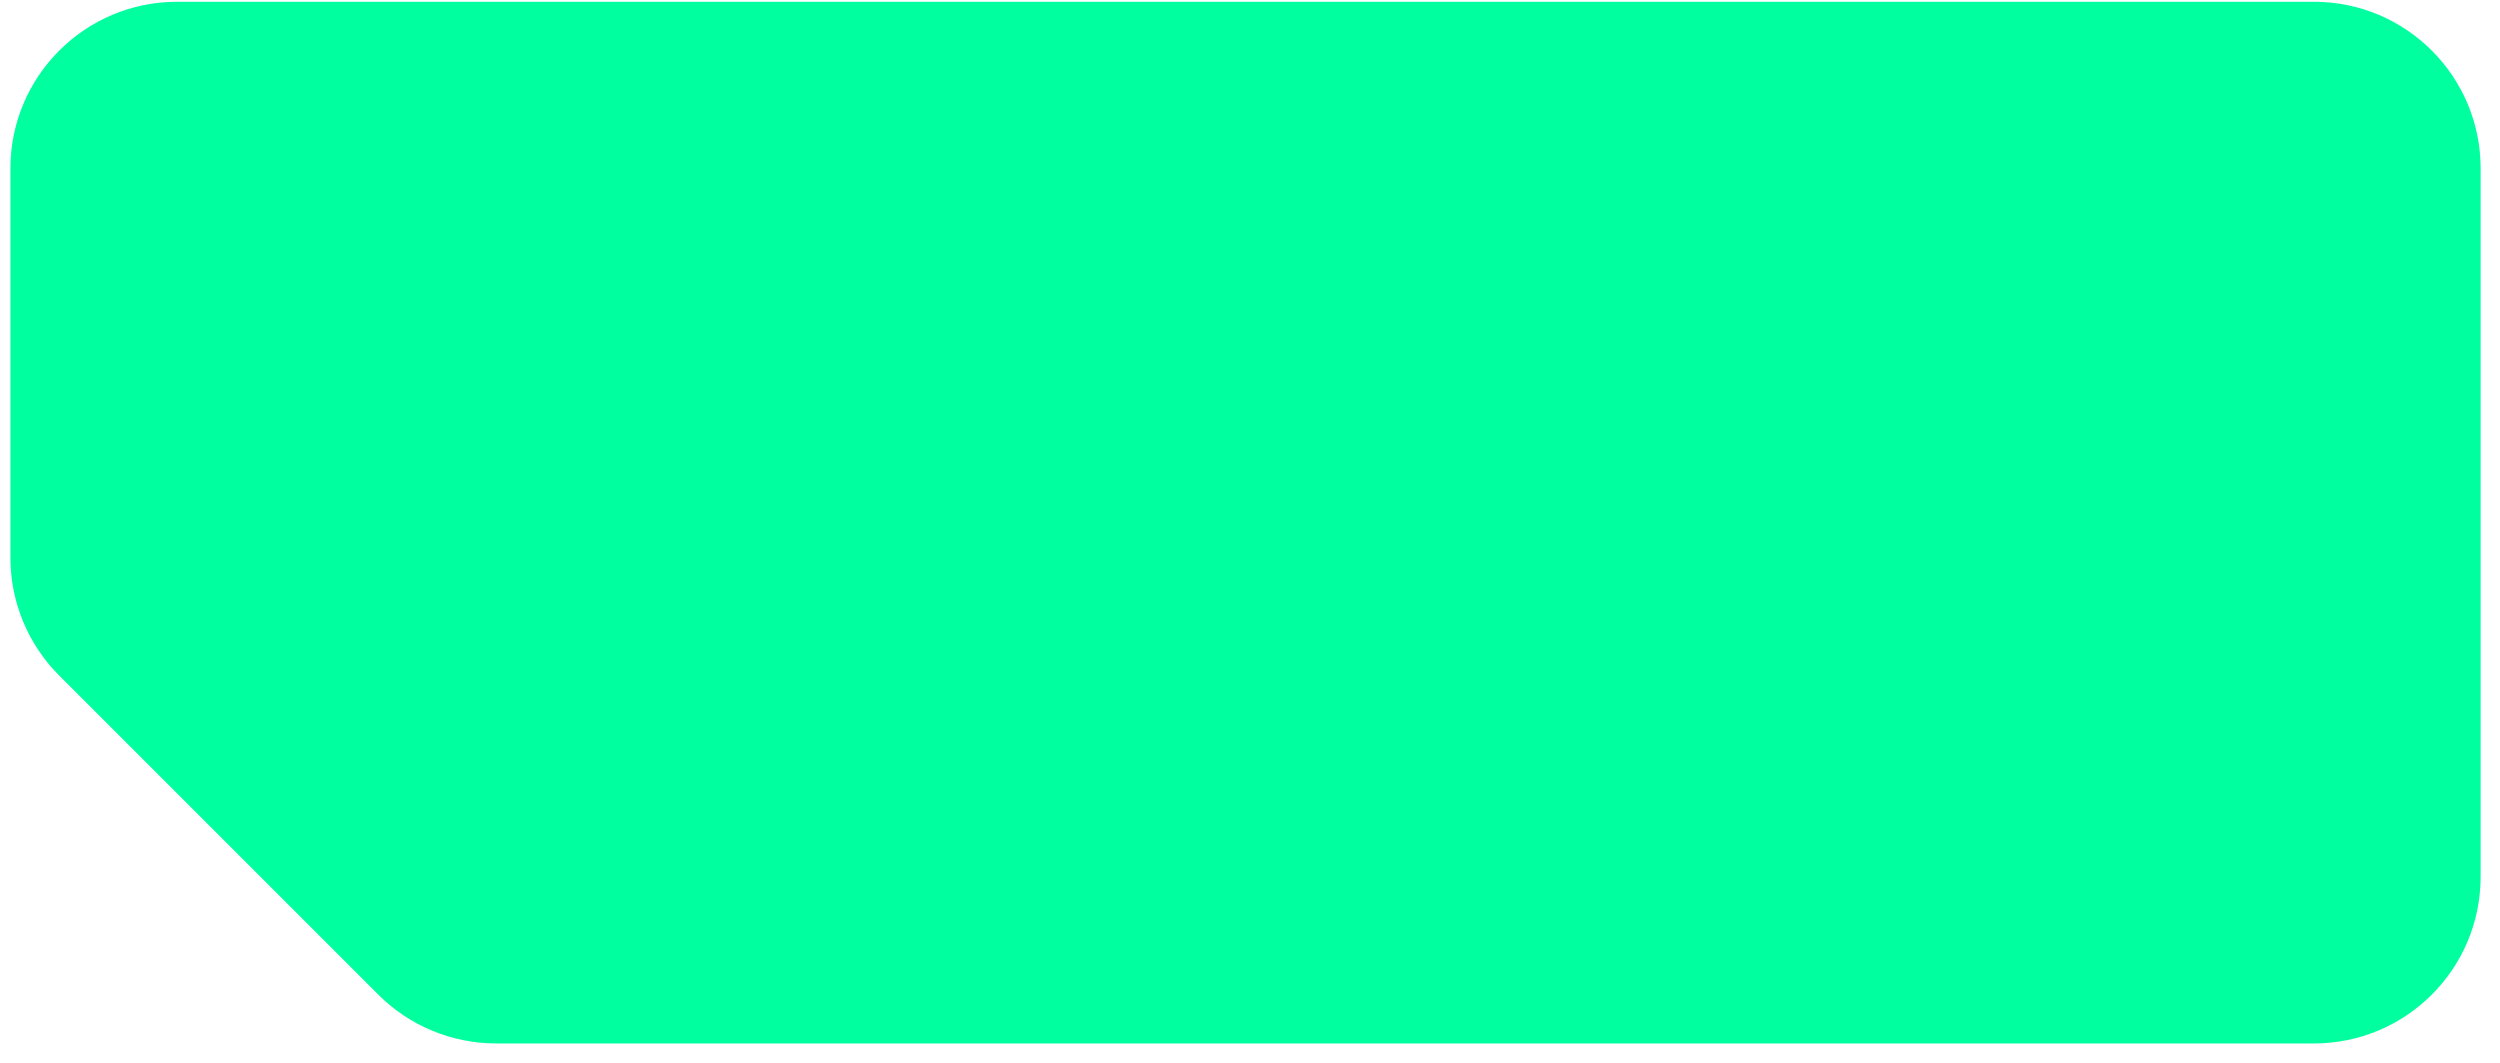
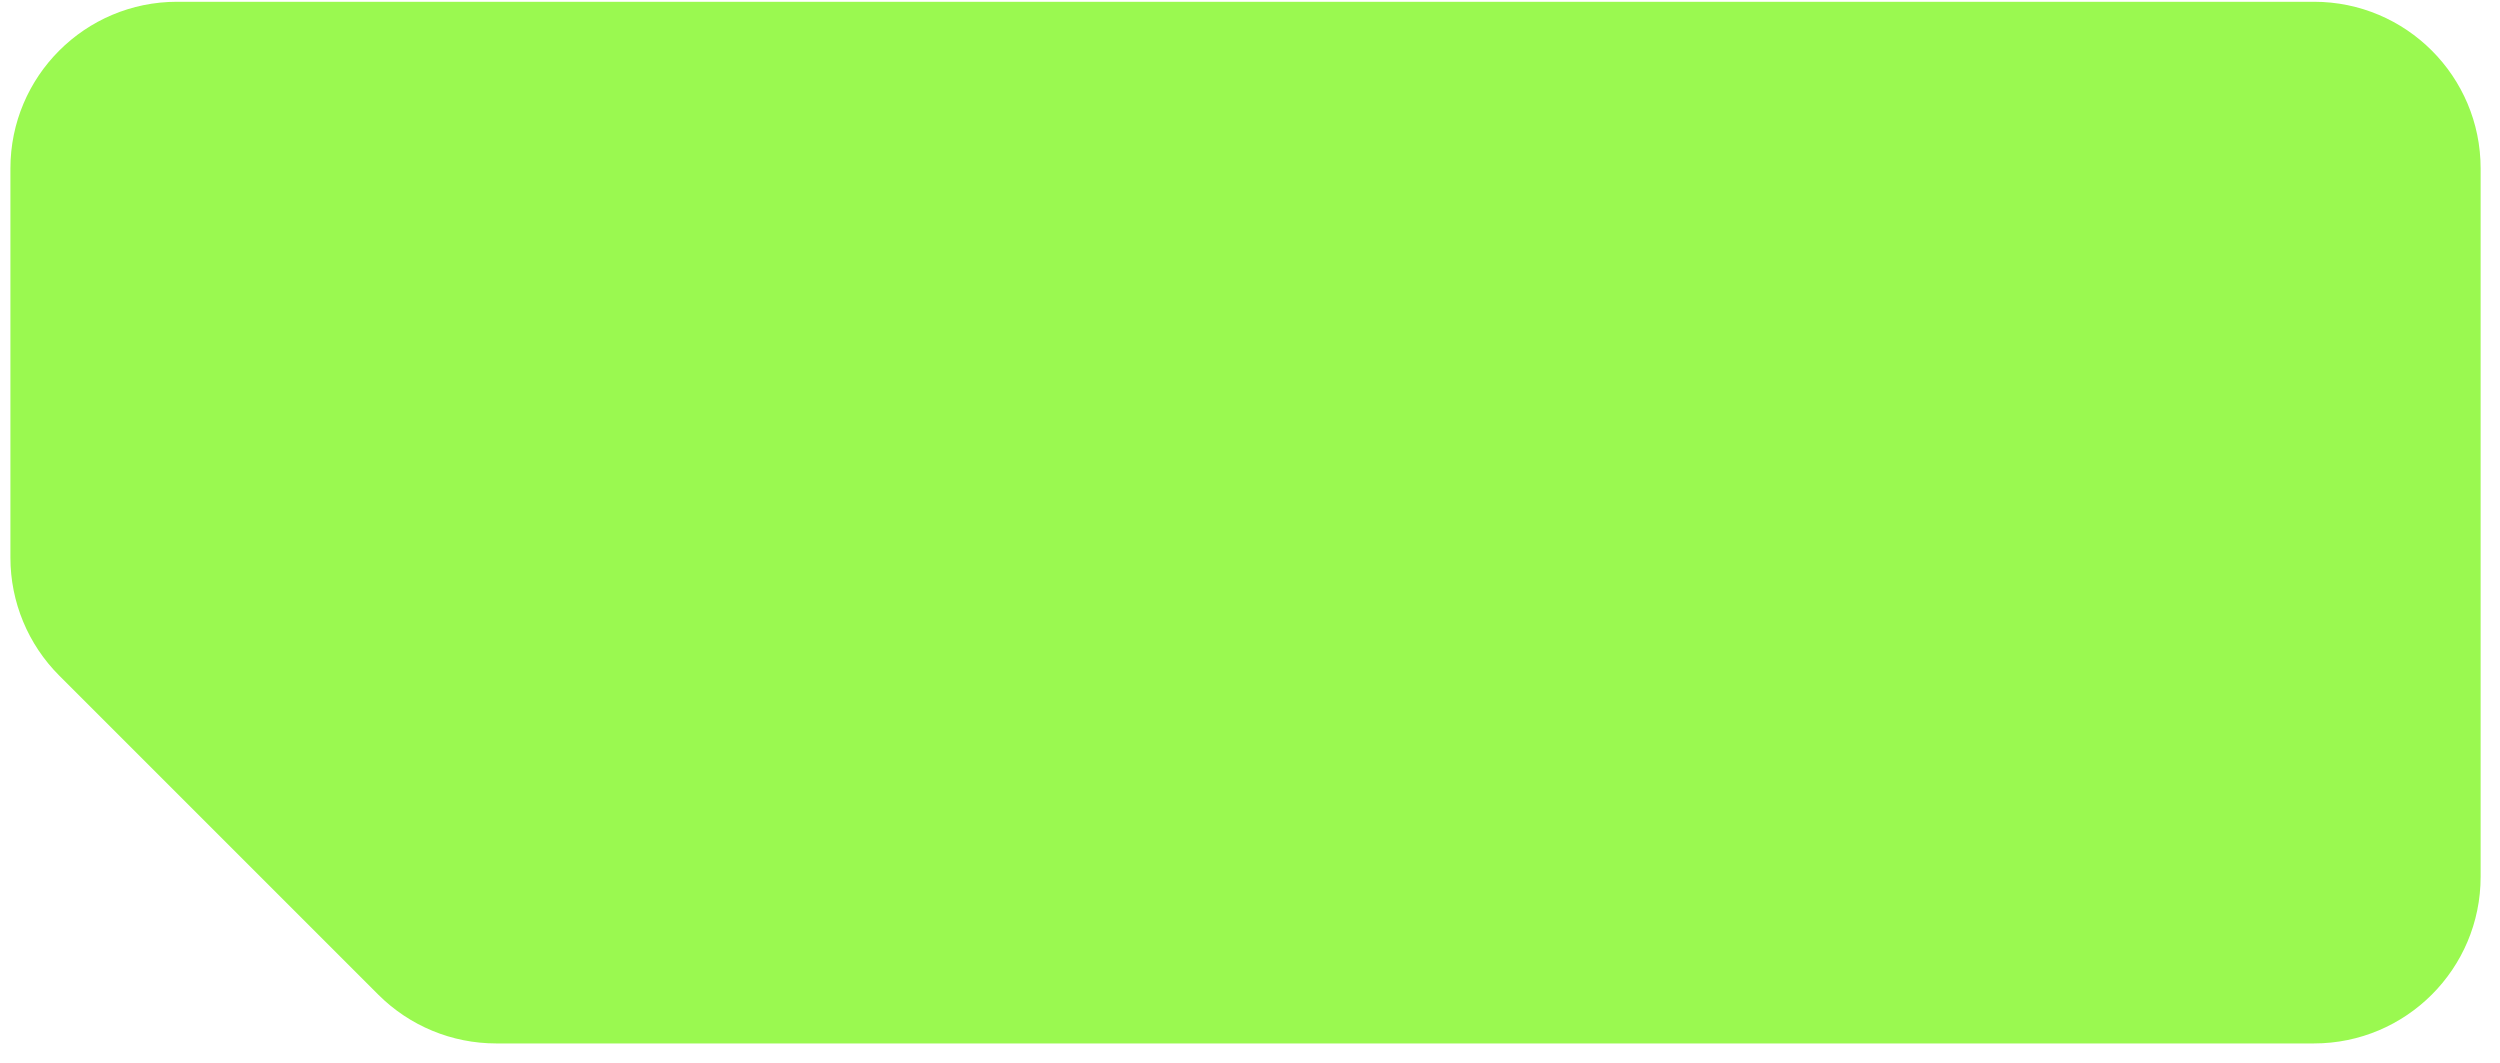
<svg xmlns="http://www.w3.org/2000/svg" width="120" height="51" viewBox="0 0 120 51" fill="none">
-   <path d="M119.07 42.085C119.07 46.503 115.489 50.085 111.07 50.085H23.814C21.692 50.085 19.657 49.242 18.157 47.742L2.843 32.428C1.343 30.928 0.5 28.893 0.5 26.771V8.085C0.5 3.667 4.082 0.085 8.5 0.085L111.07 0.085C115.489 0.085 119.07 3.667 119.07 8.085V42.085Z" fill="#00FF9F" />
+   <path d="M119.07 42.085C119.07 46.503 115.489 50.085 111.07 50.085H23.814C21.692 50.085 19.657 49.242 18.157 47.742L2.843 32.428C1.343 30.928 0.5 28.893 0.5 26.771V8.085C0.5 3.667 4.082 0.085 8.5 0.085L111.07 0.085C115.489 0.085 119.07 3.667 119.07 8.085V42.085Z" fill="#9AF950" />
</svg>
